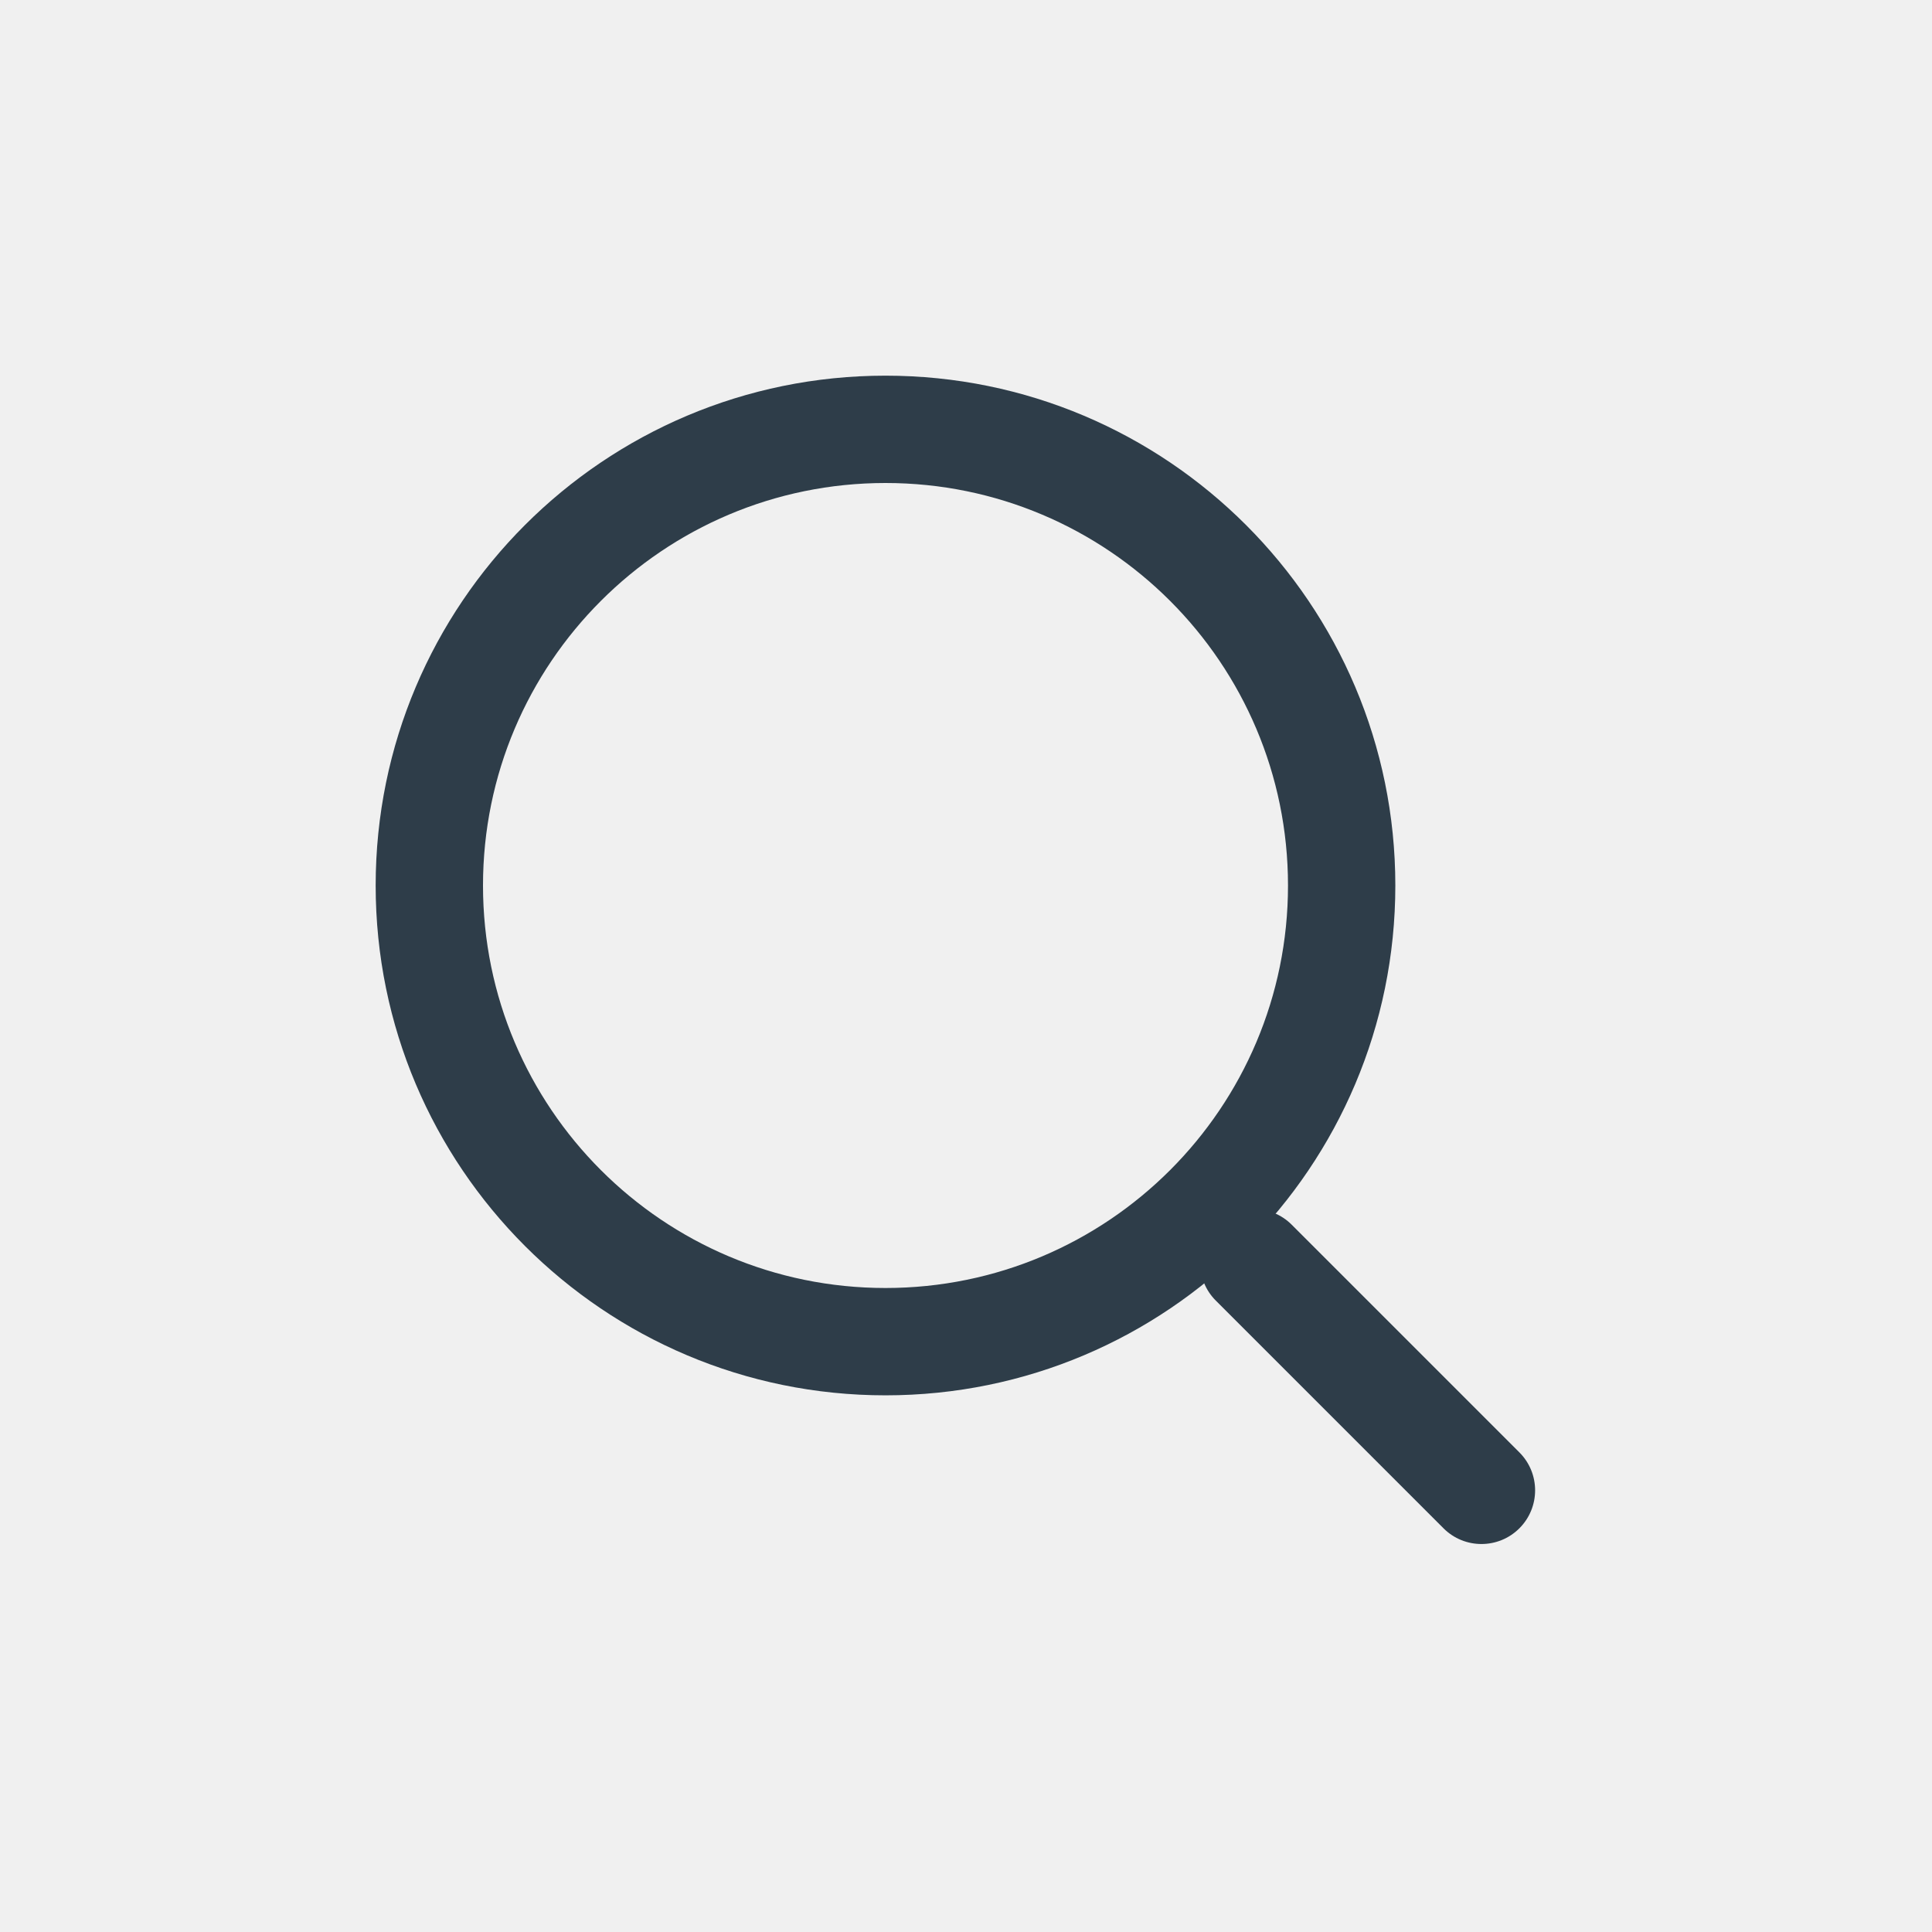
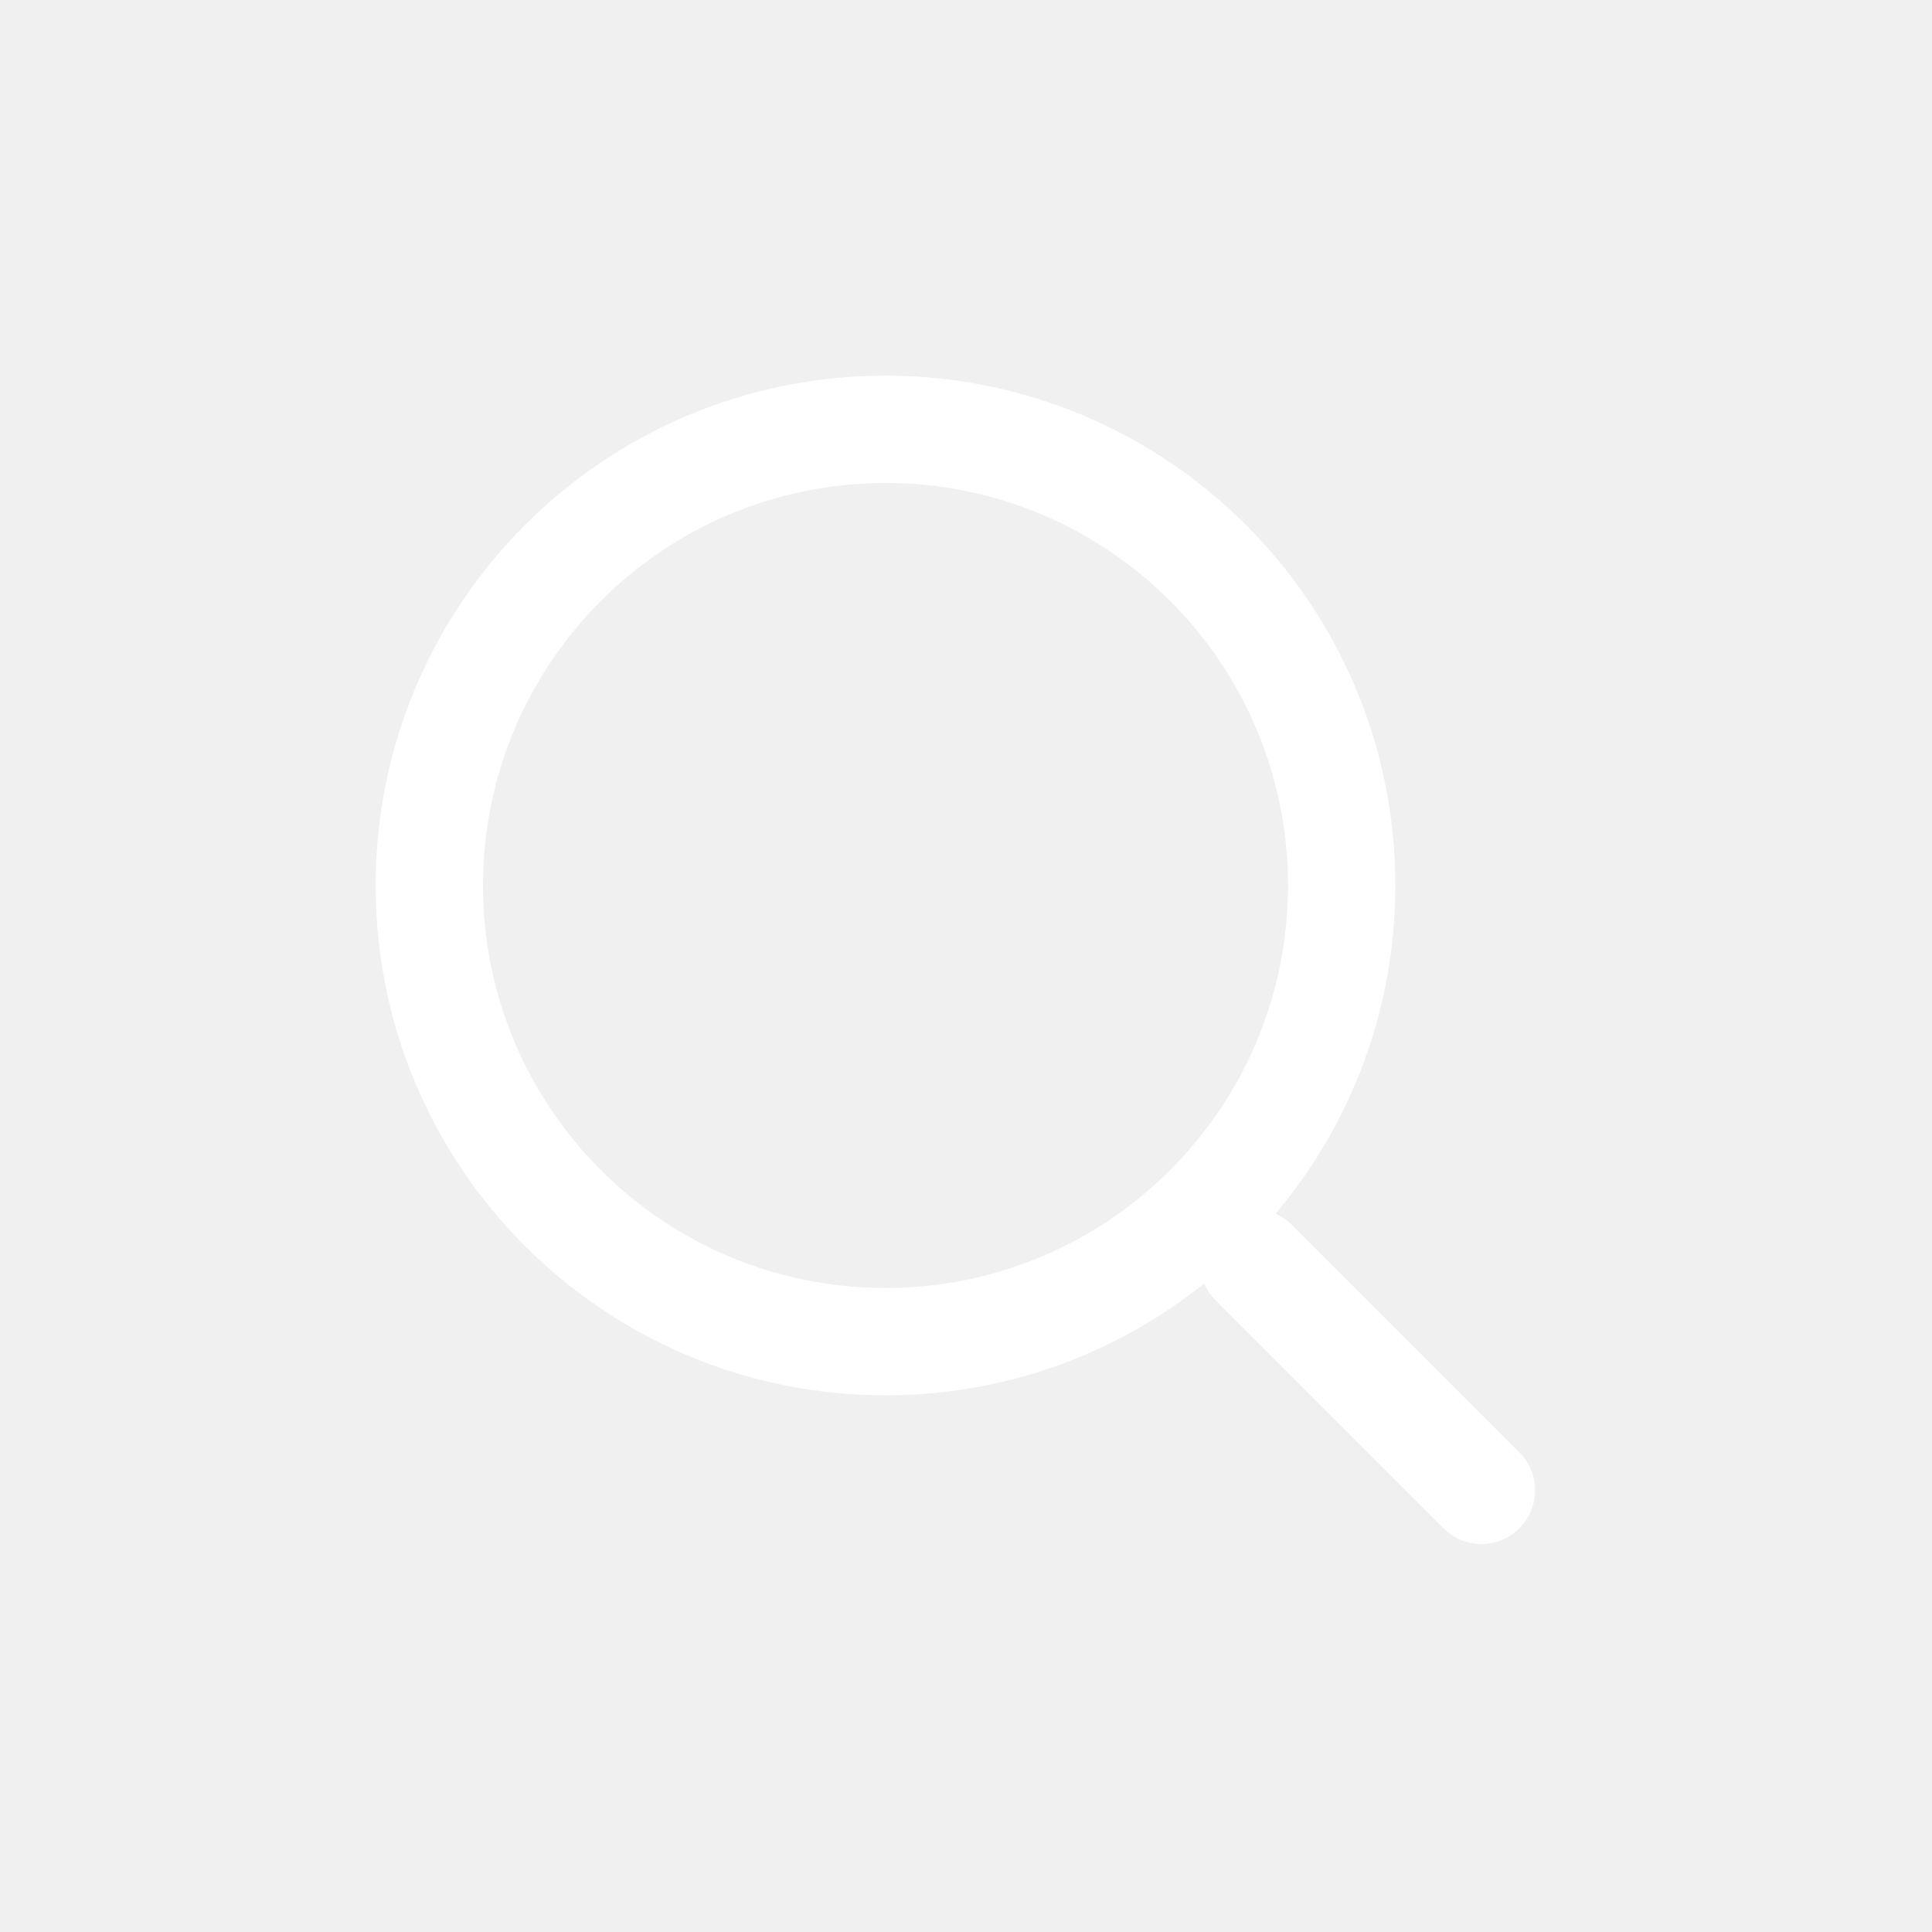
<svg xmlns="http://www.w3.org/2000/svg" width="36px" height="36px" viewBox="0 0 36 36" version="1.1">
  <defs />
  <g id="marketing" stroke="none" stroke-width="1" fill="none" fill-rule="evenodd">
-     <g id="icon_search" fill="#2E3D49">
+     <g id="icon_search" fill="#ffffff">
      <path d="M16.5,26 C21.747,26 26,21.747 26,16.5 C26,11.253 21.747,7 16.5,7 C11.253,7 7,11.253 7,16.5 C7,21.747 11.253,26 16.5,26 L16.5,26 Z M16.5,24 C12.358,24 9,20.642 9,16.5 C9,12.358 12.358,9 16.5,9 C20.642,9 24,12.358 24,16.5 C24,20.642 20.642,24 16.5,24 L16.5,24 Z" id="Shape" />
      <rect id="Rectangle-601" transform="translate(25.48326, 25.64876) rotate(-45) translate(-25.48326, -25.64876) " x="24.483" y="21.649" width="2" height="8" rx="1" />
    </g>
  </g>
</svg>
